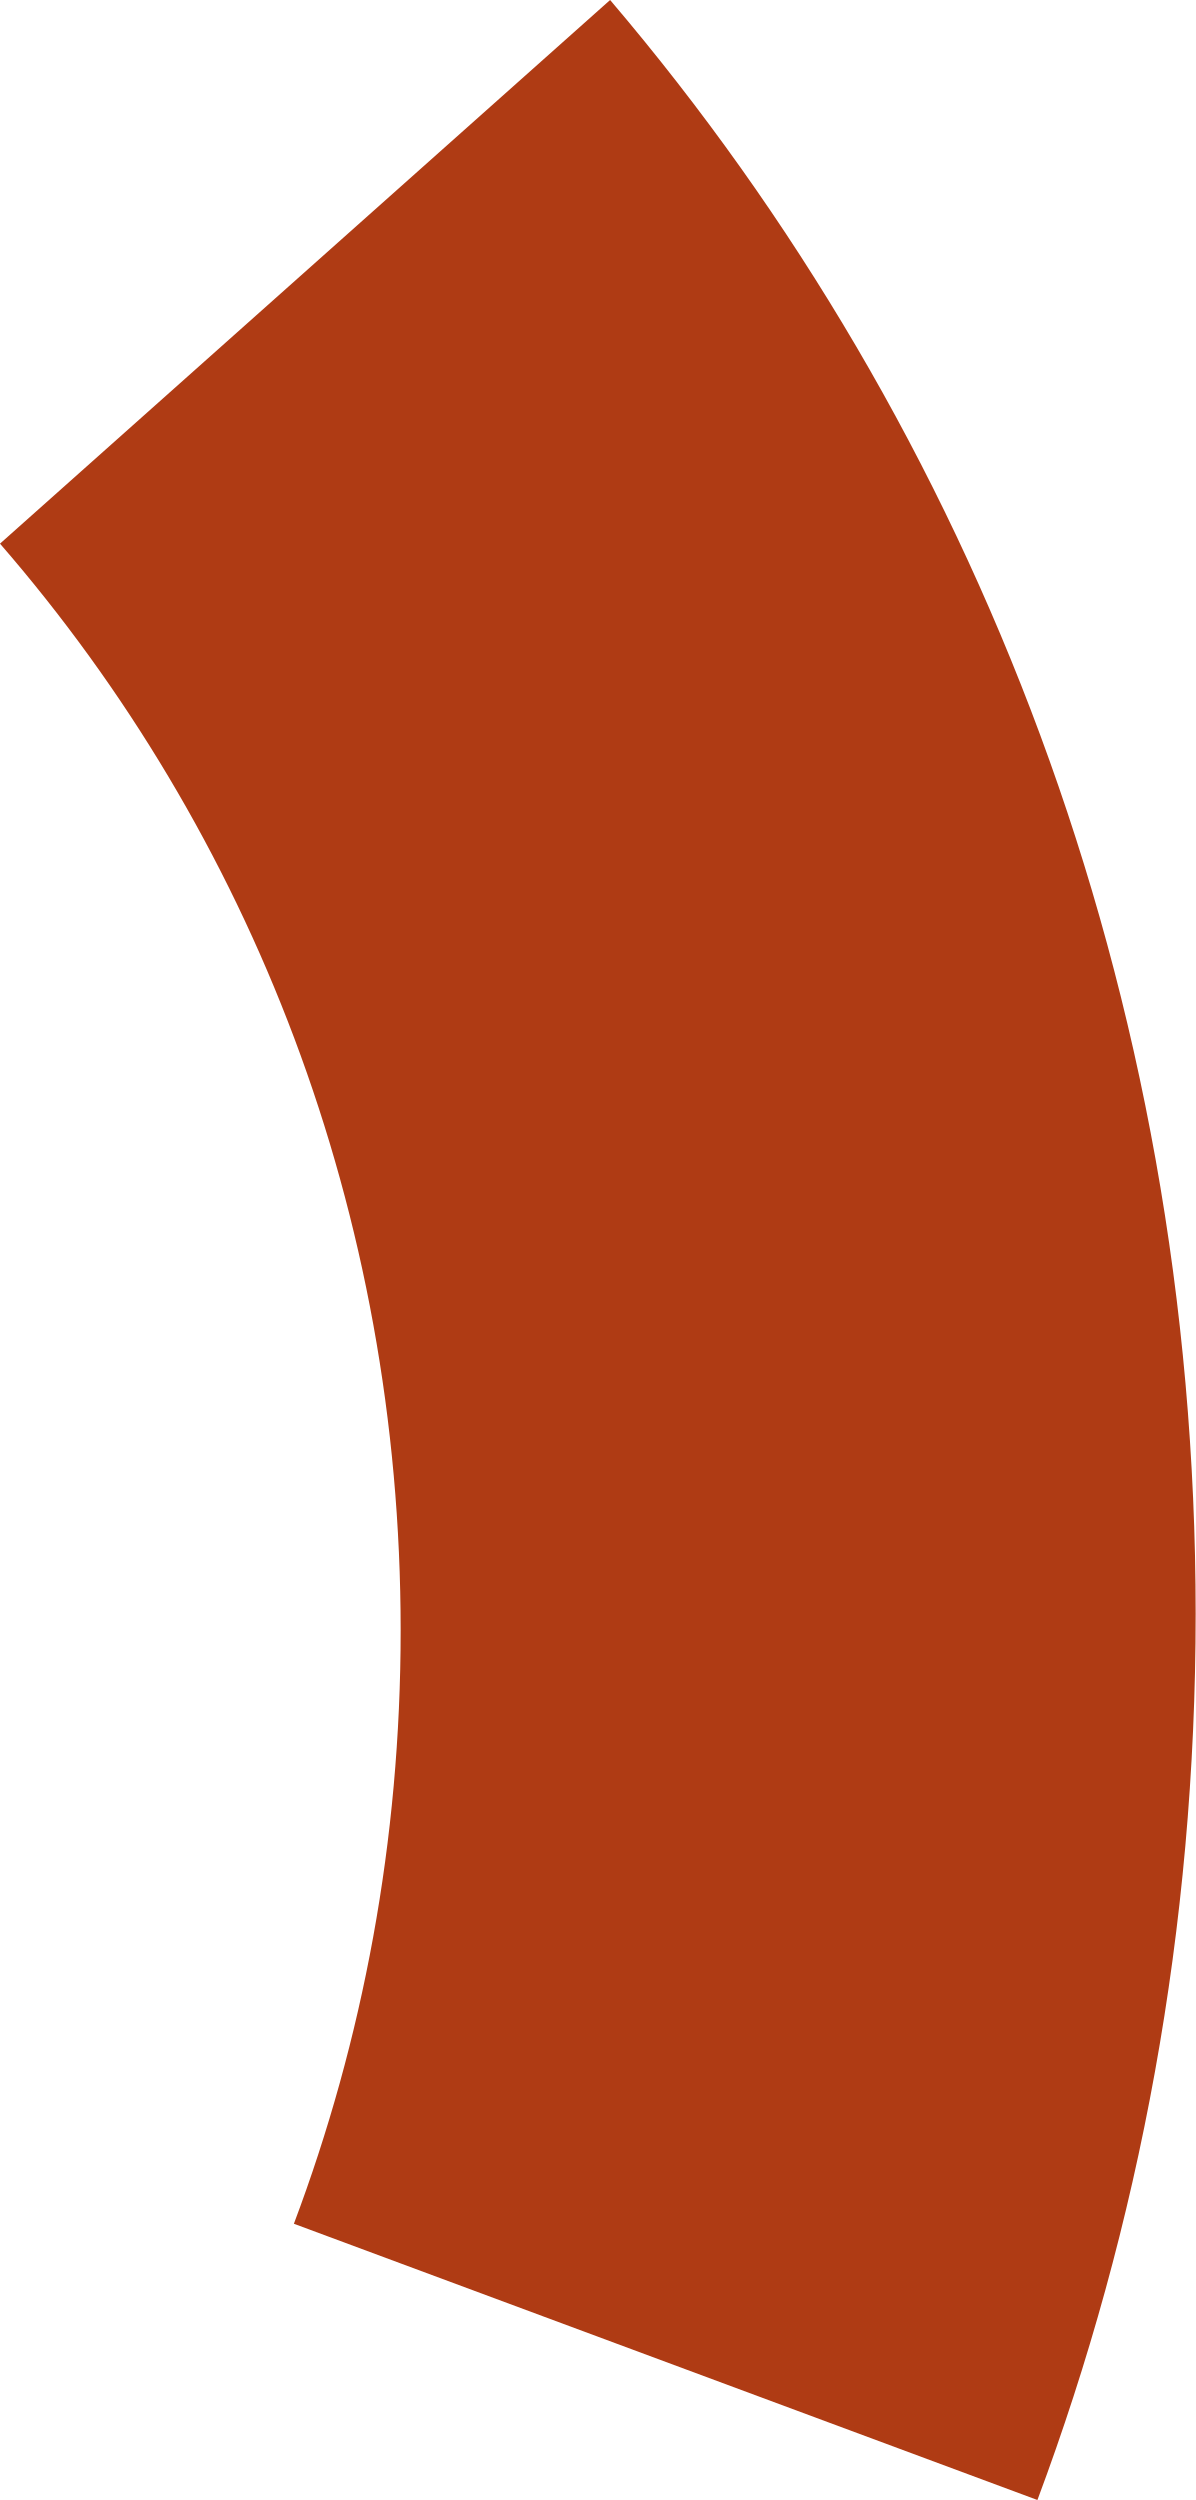
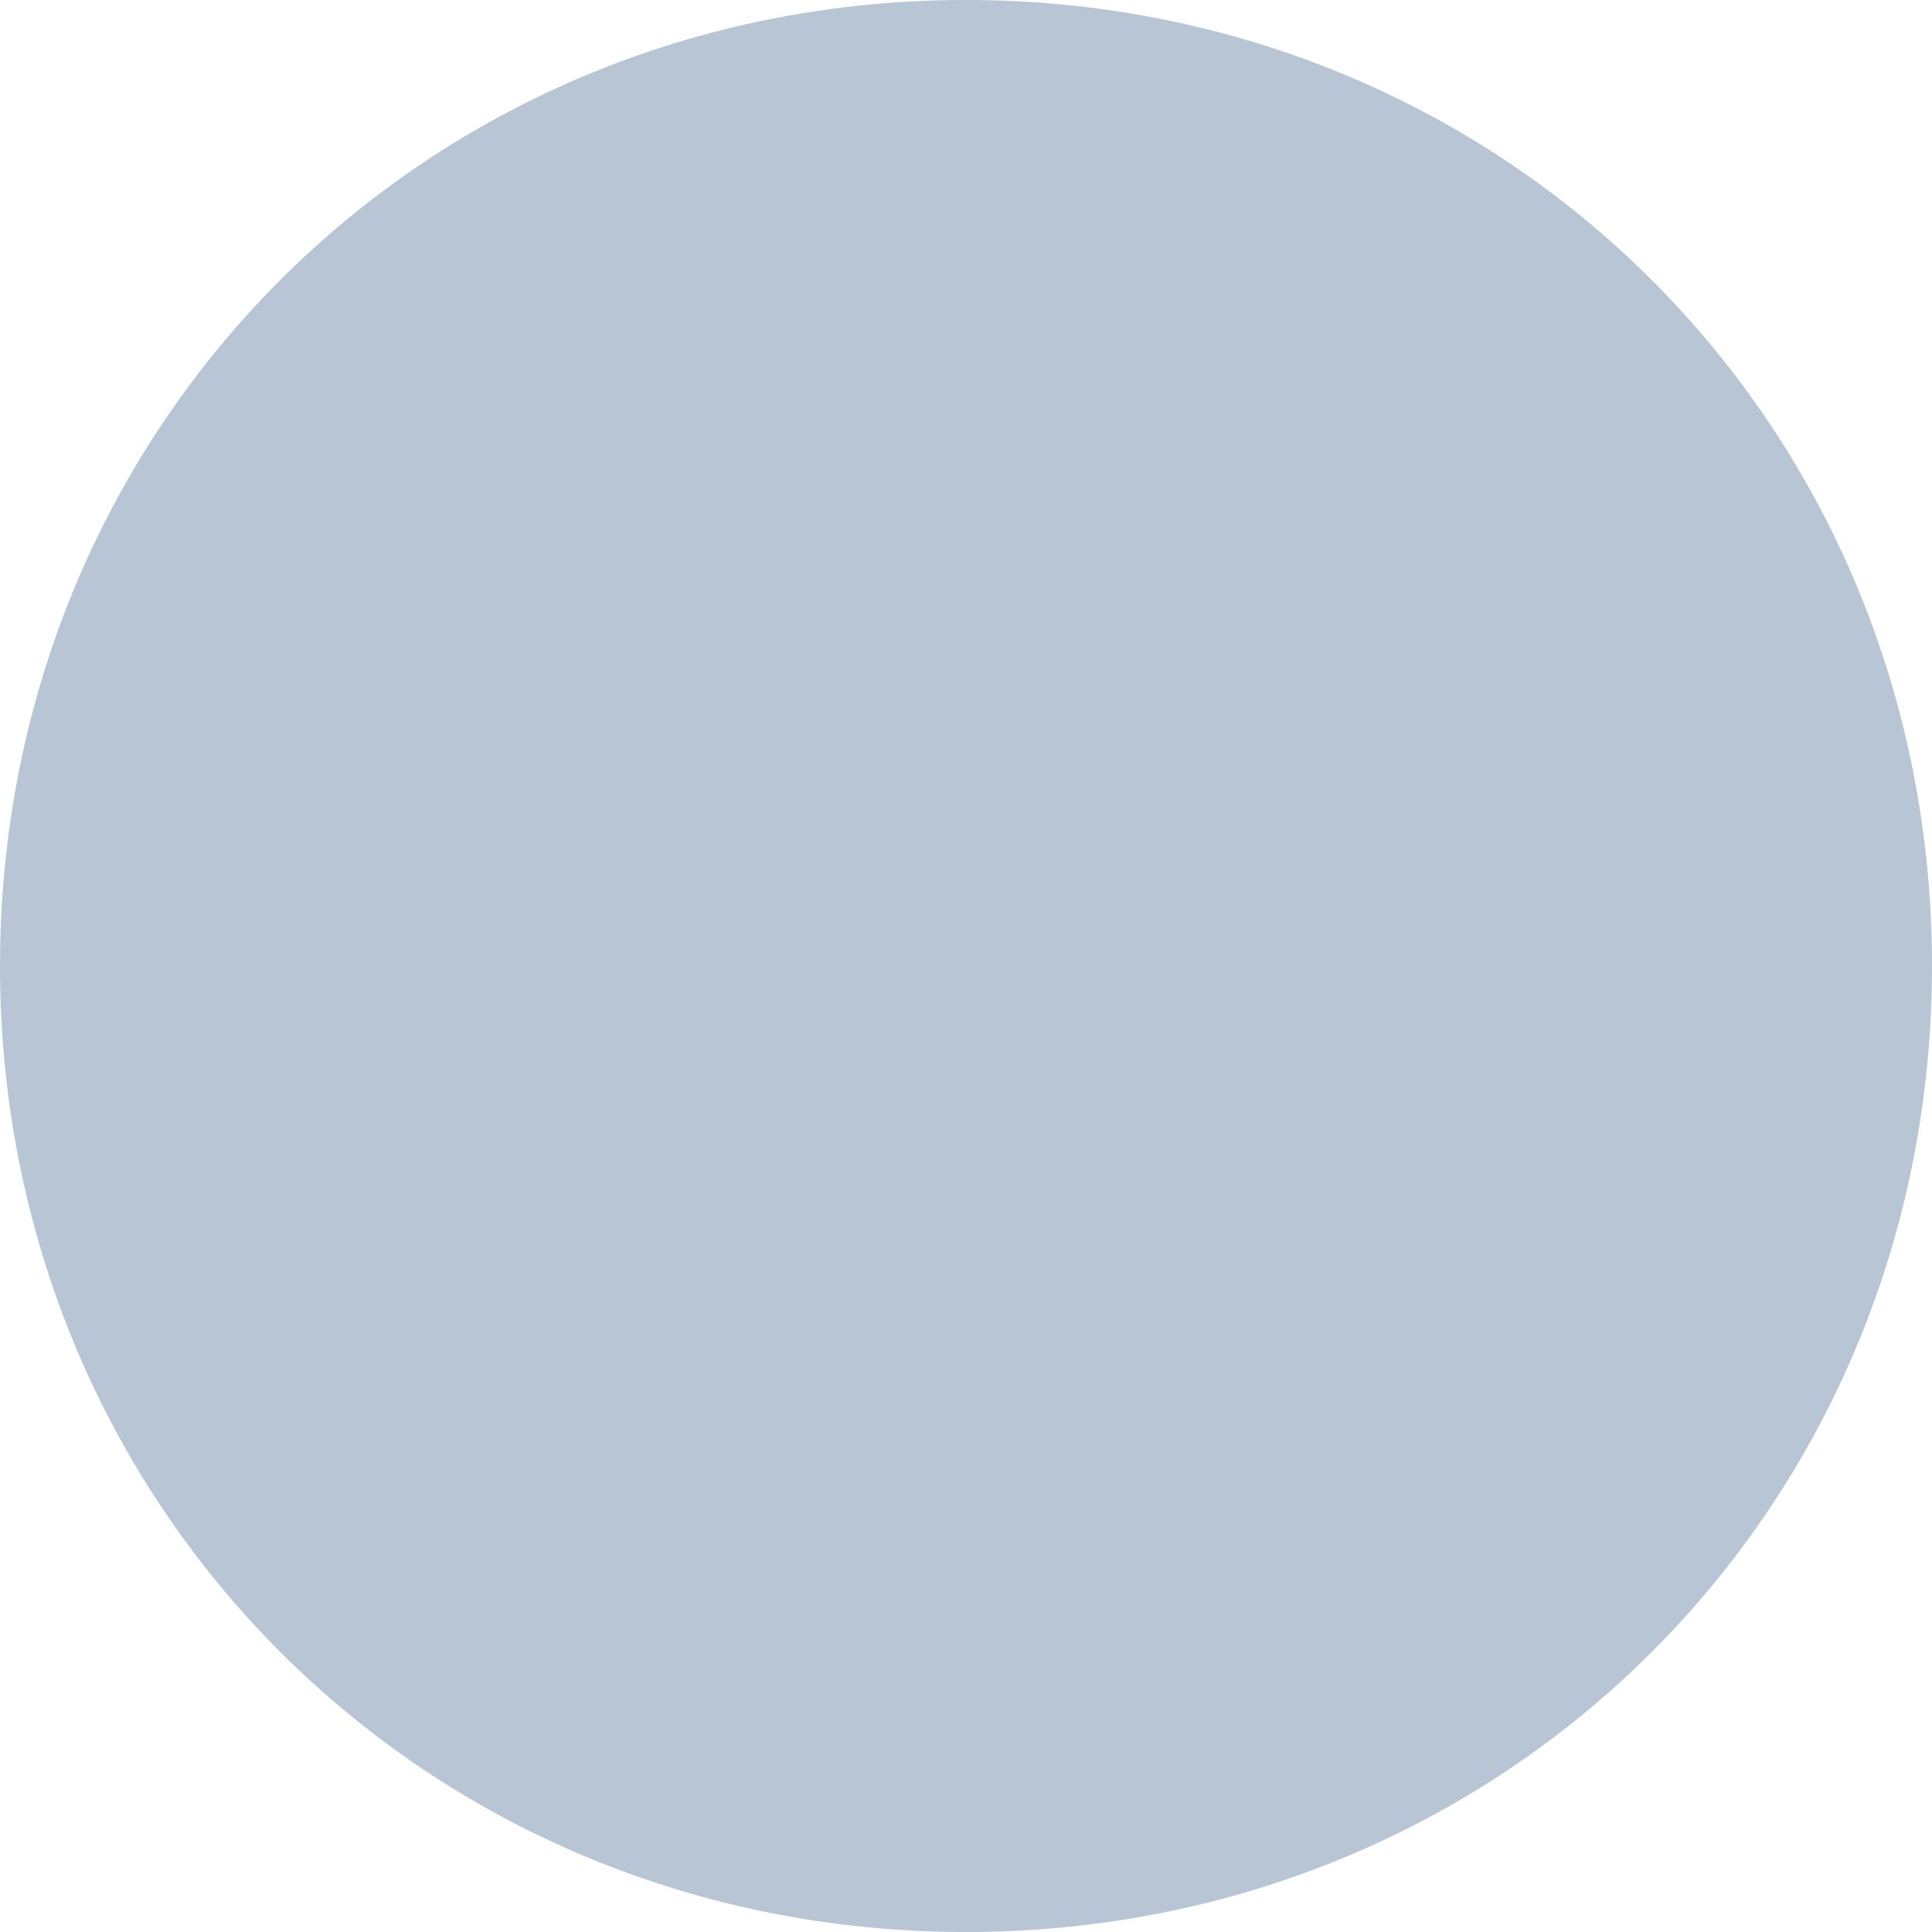
- <svg xmlns="http://www.w3.org/2000/svg" version="1.1" width="44px" height="92px">
-   <g transform="matrix(1 0 0 1 -851 -2129 )">
-     <path d="M 38.177 92  L 10.815 81.834  C 13.358 75.081  14.744 67.728  14.744 60  C 14.744 44.578  9.225 30.648  0 20.006  L 22.452 0  C 35.942 15.851  44 36.521  44 59.387  C 44 70.93  41.947 81.914  38.177 92  Z " fill-rule="nonzero" fill="#af3b14" stroke="none" transform="matrix(1 0 0 1 851 2129 )" />
+ <svg xmlns="http://www.w3.org/2000/svg" version="1.1" width="110px" height="110px">
+   <g transform="matrix(1 0 0 1 -750 -2134 )">
+     <path d="M 805 2134  C 835.8 2134  860 2158.2  860 2189  C 860 2219.8  835.8 2244  805 2244  C 774.2 2244  750 2219.8  750 2189  C 750 2158.2  774.2 2134  805 2134  Z " fill-rule="nonzero" fill="#123f73" stroke="none" fill-opacity="0.298" />
  </g>
</svg>
